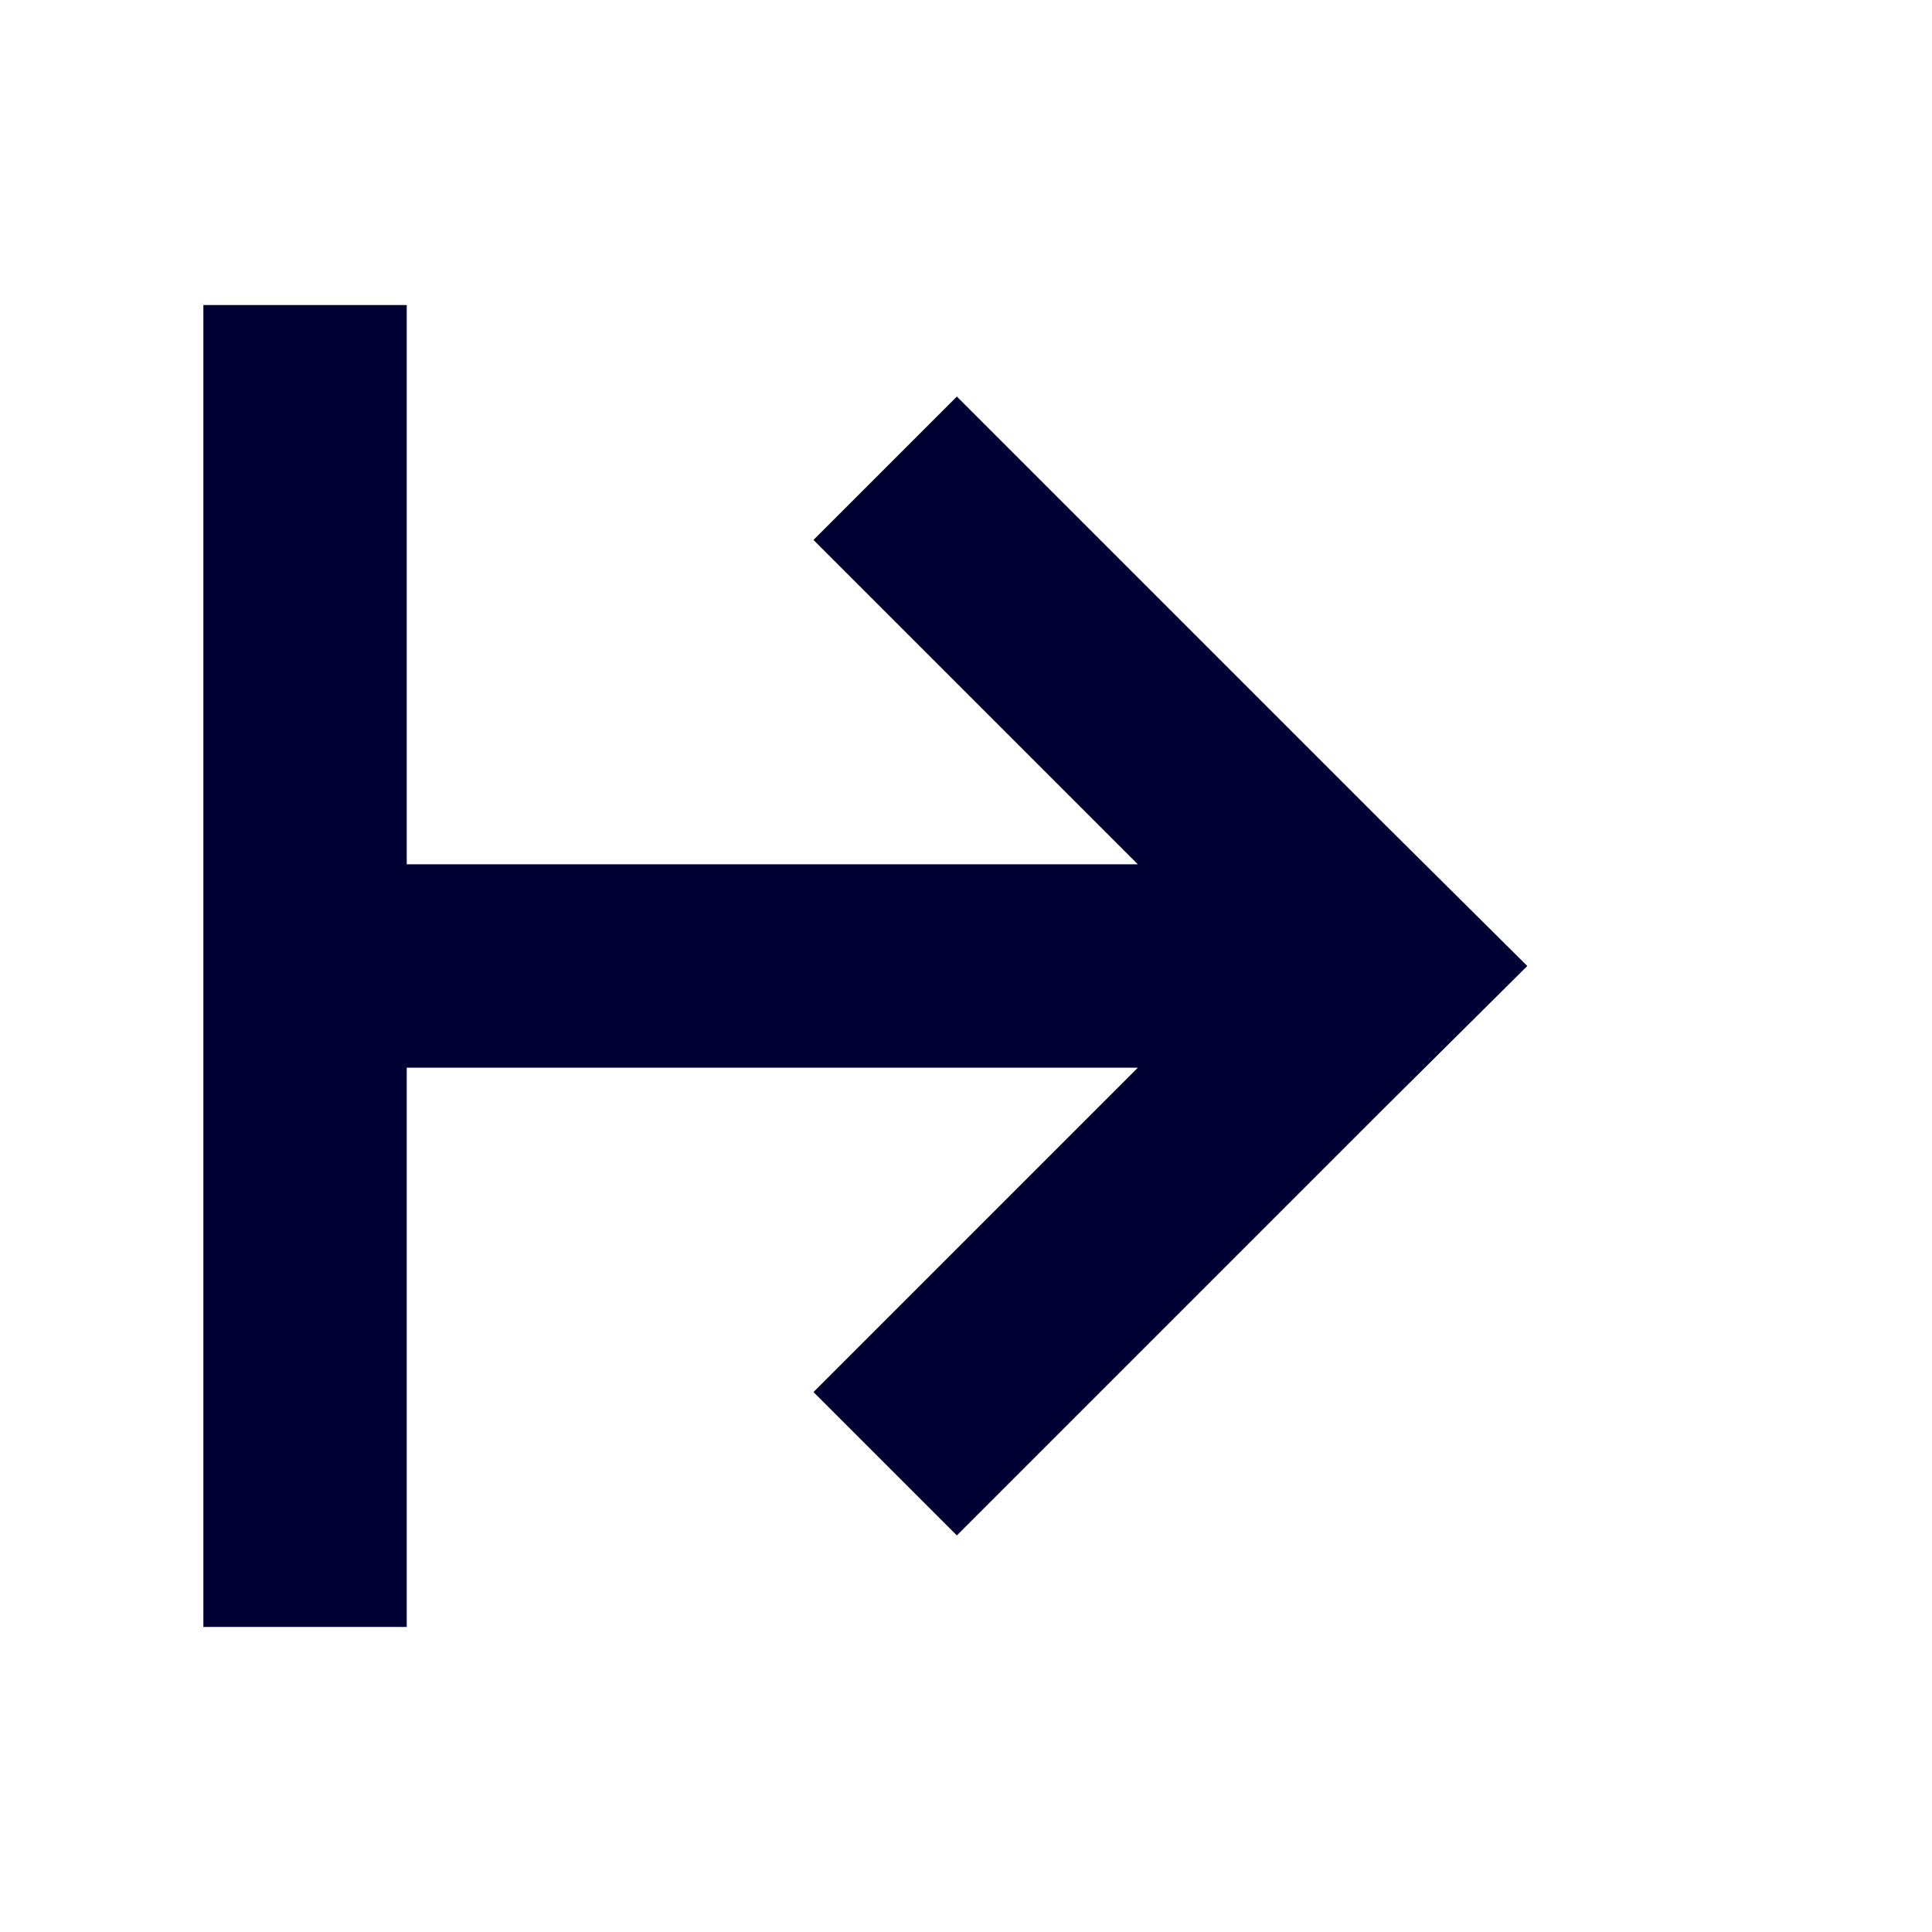
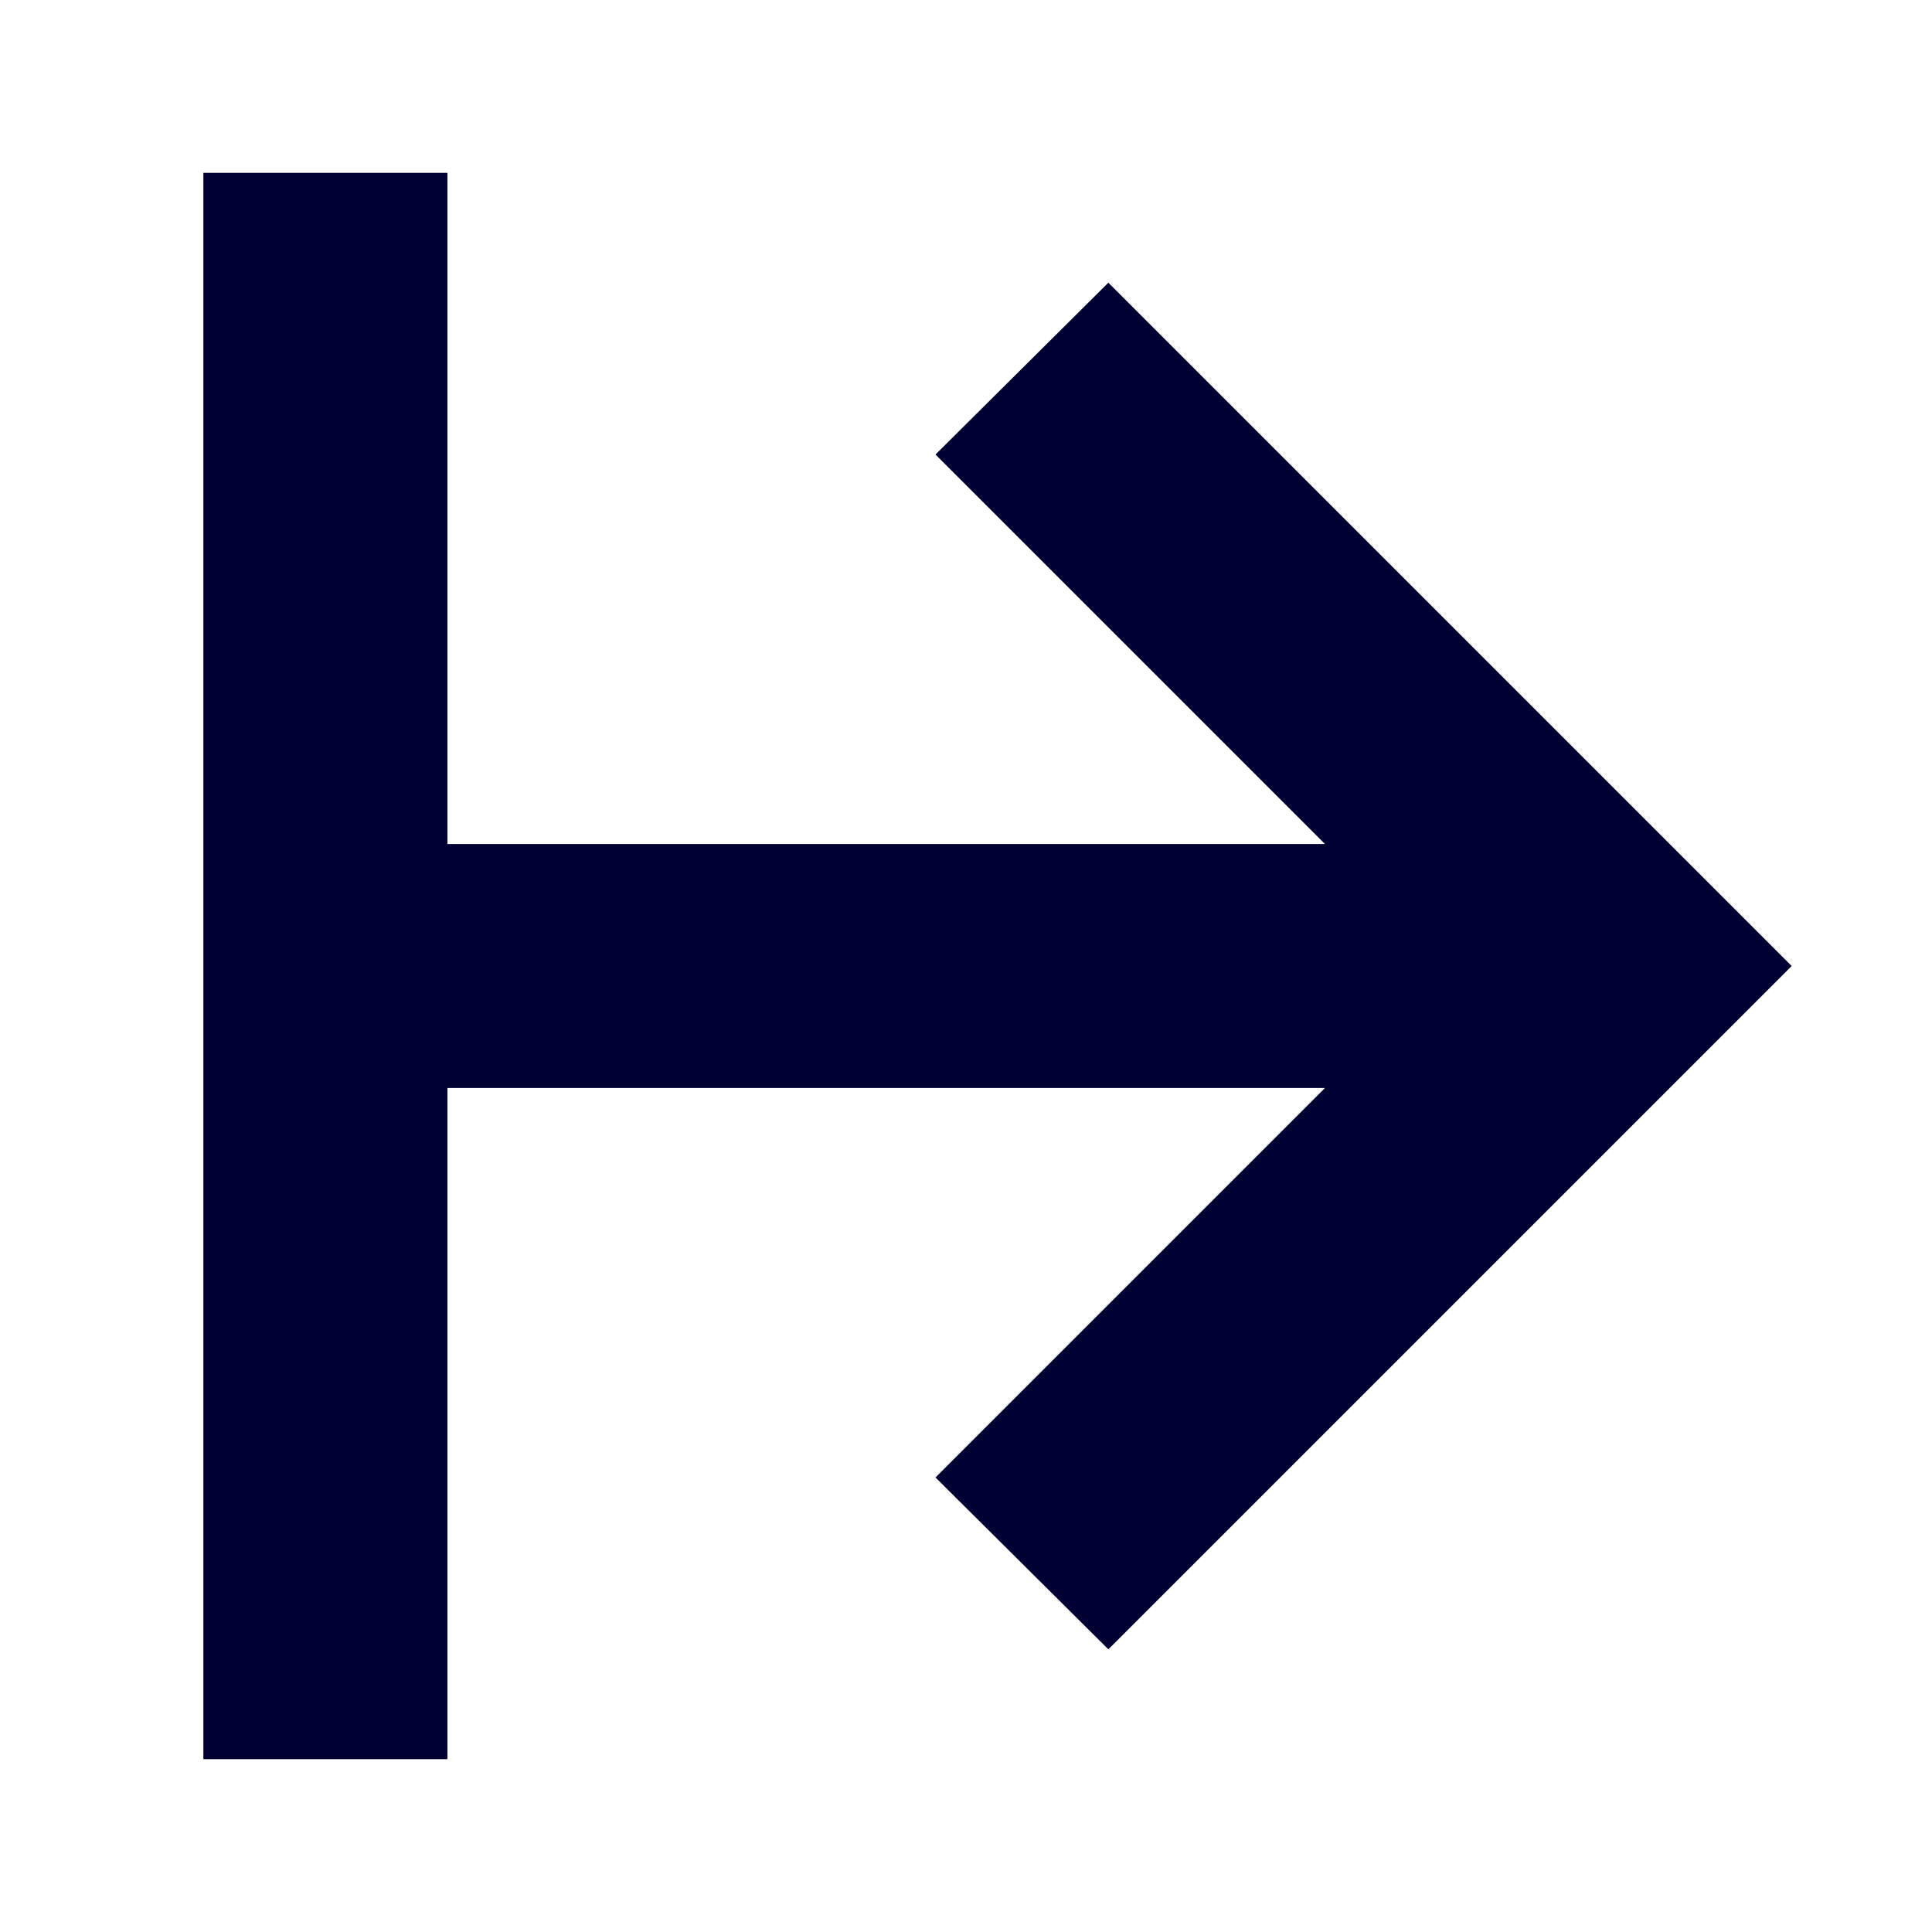
<svg xmlns="http://www.w3.org/2000/svg" viewBox="0 0 19 19">
  <style>polygon{fill:#003;}</style>
-   <polygon points="4 3 2 3 2 16 4 16 4 10.5 11.19 10.5 8 13.69 9.41 15.1 13.6 10.91 15.02 9.5 13.6 8.09 9.41 3.9 8 5.31 11.19 8.5 4 8.5 4 3" />
+   <polygon points="4.4 1.7 2 1.7 2 17.3 4.4 17.3 4.4 10.7 13.03 10.7 9.2 14.53 10.9 16.22 15.92 11.2 17.62 9.5 15.92 7.8 10.9 2.78 9.2 4.47 13.03 8.3 4.4 8.3 4.4 1.7" />
</svg>
